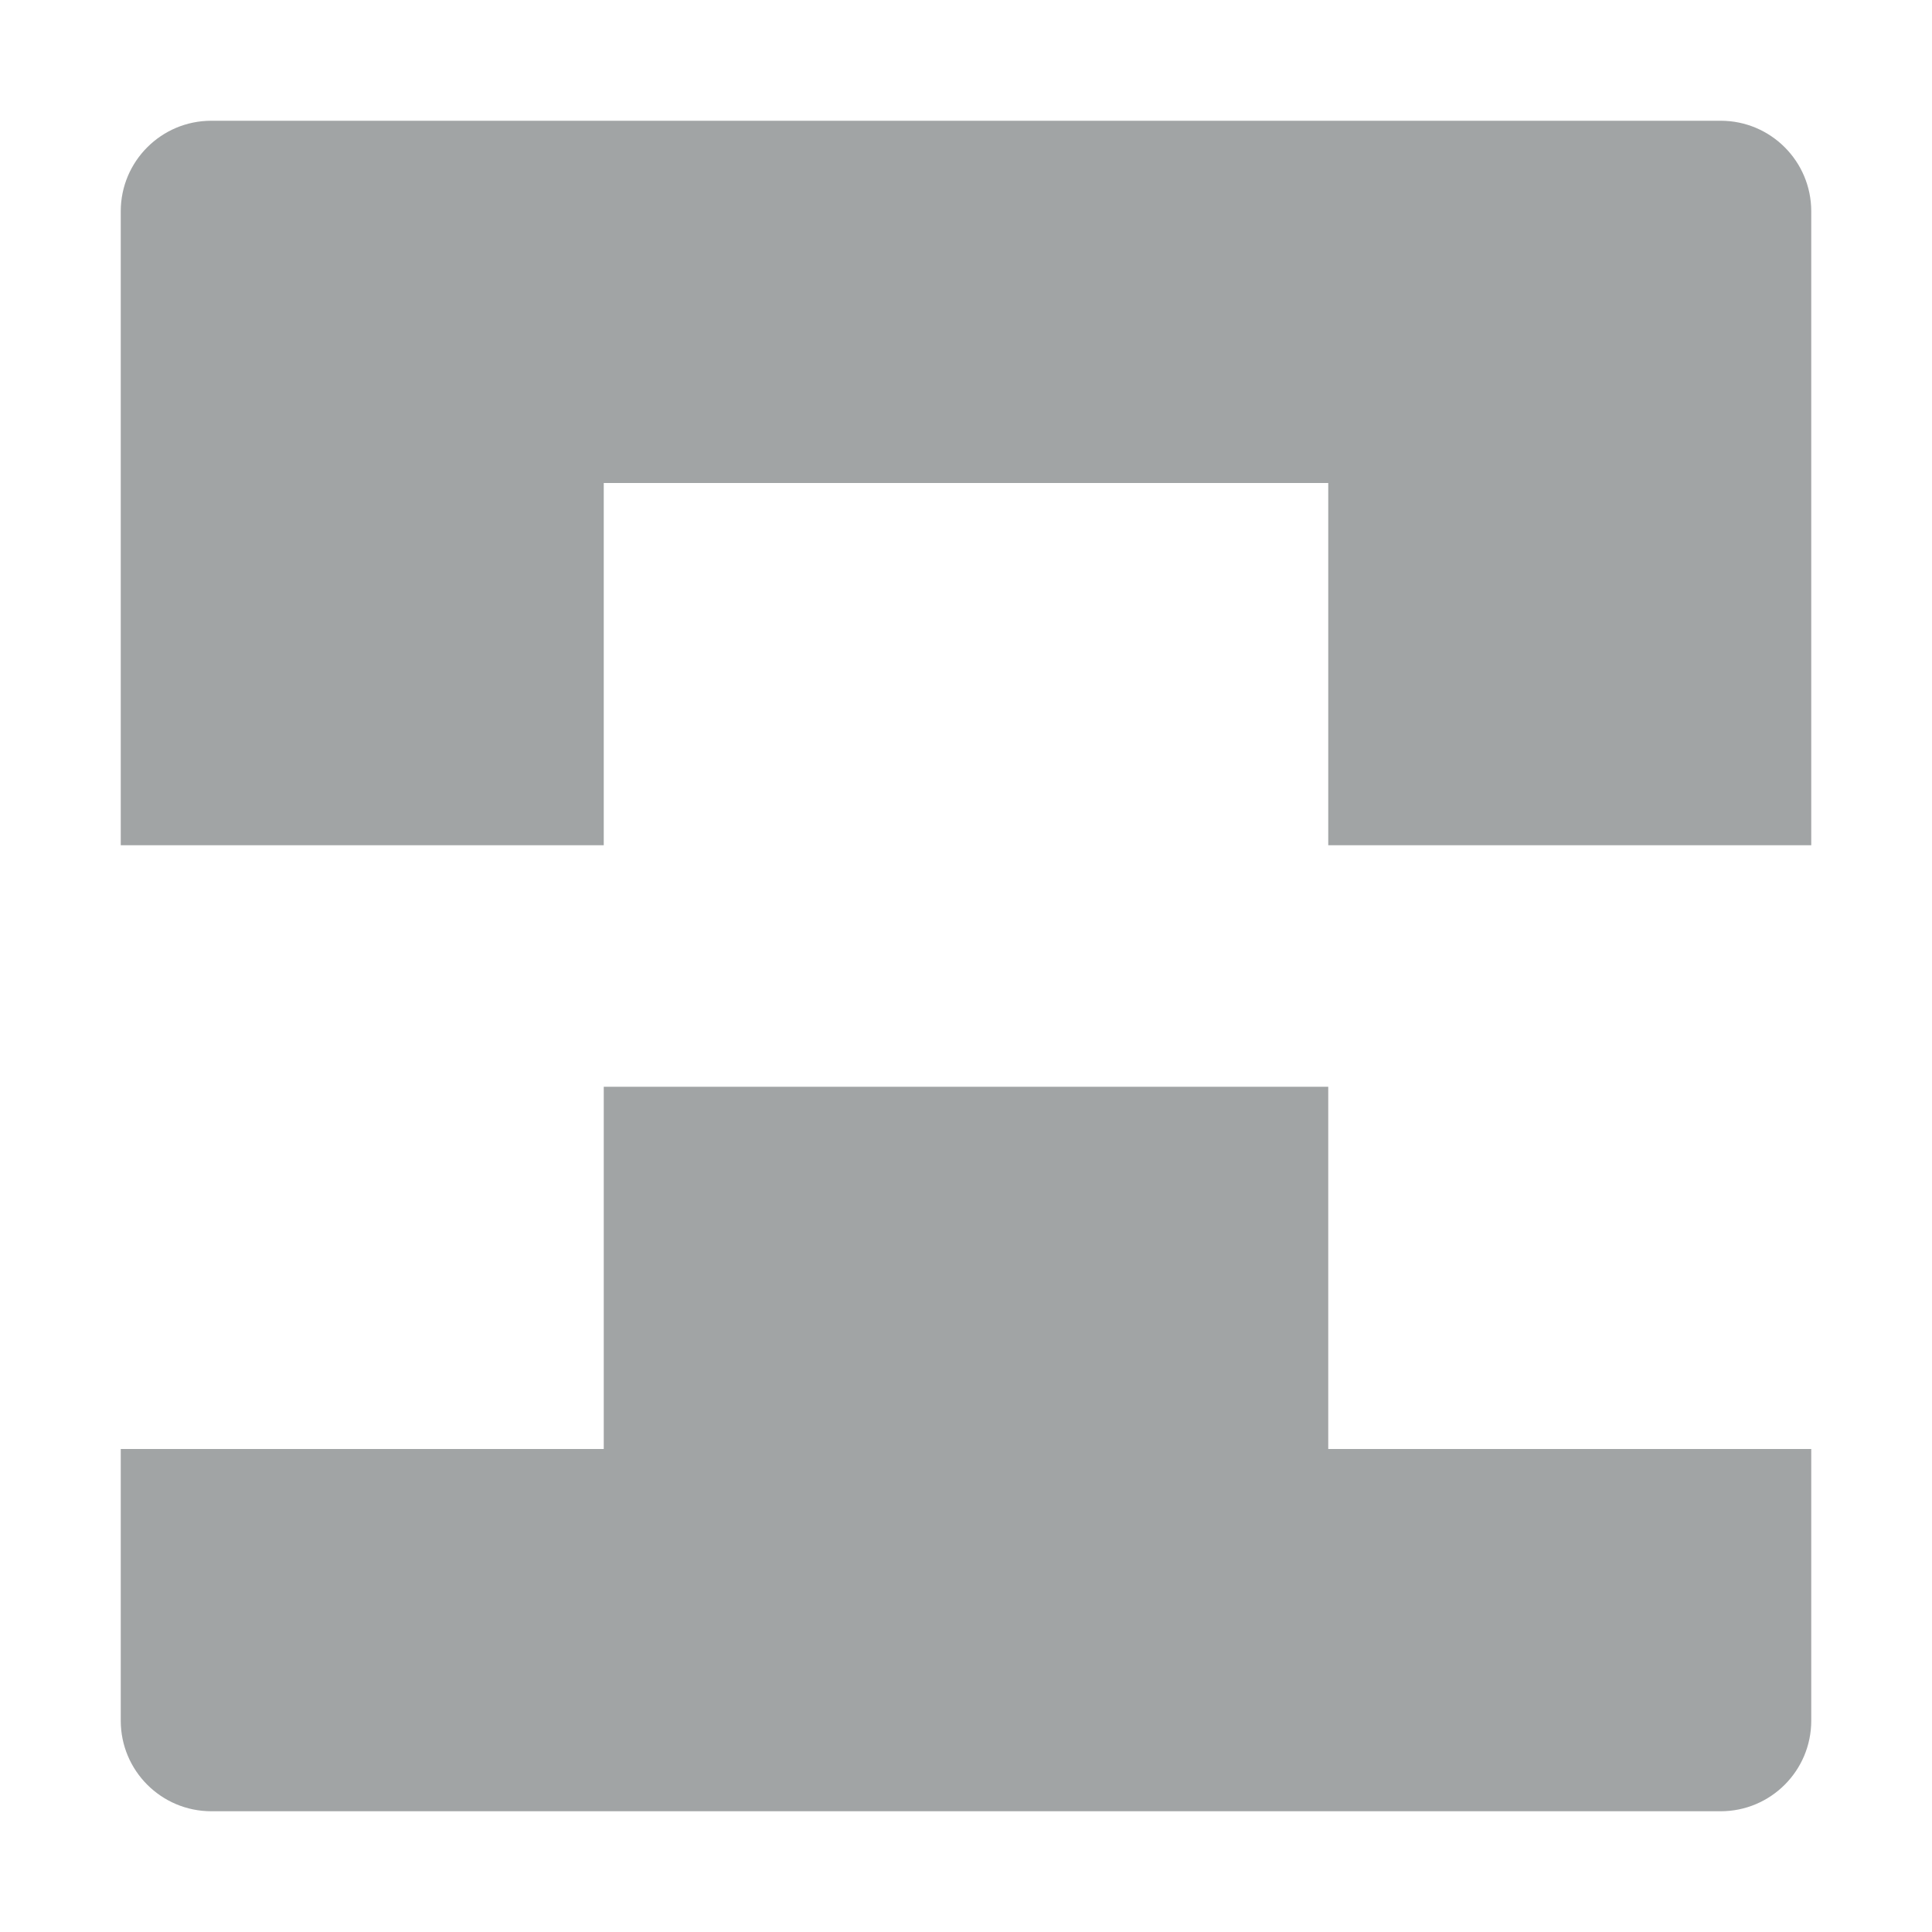
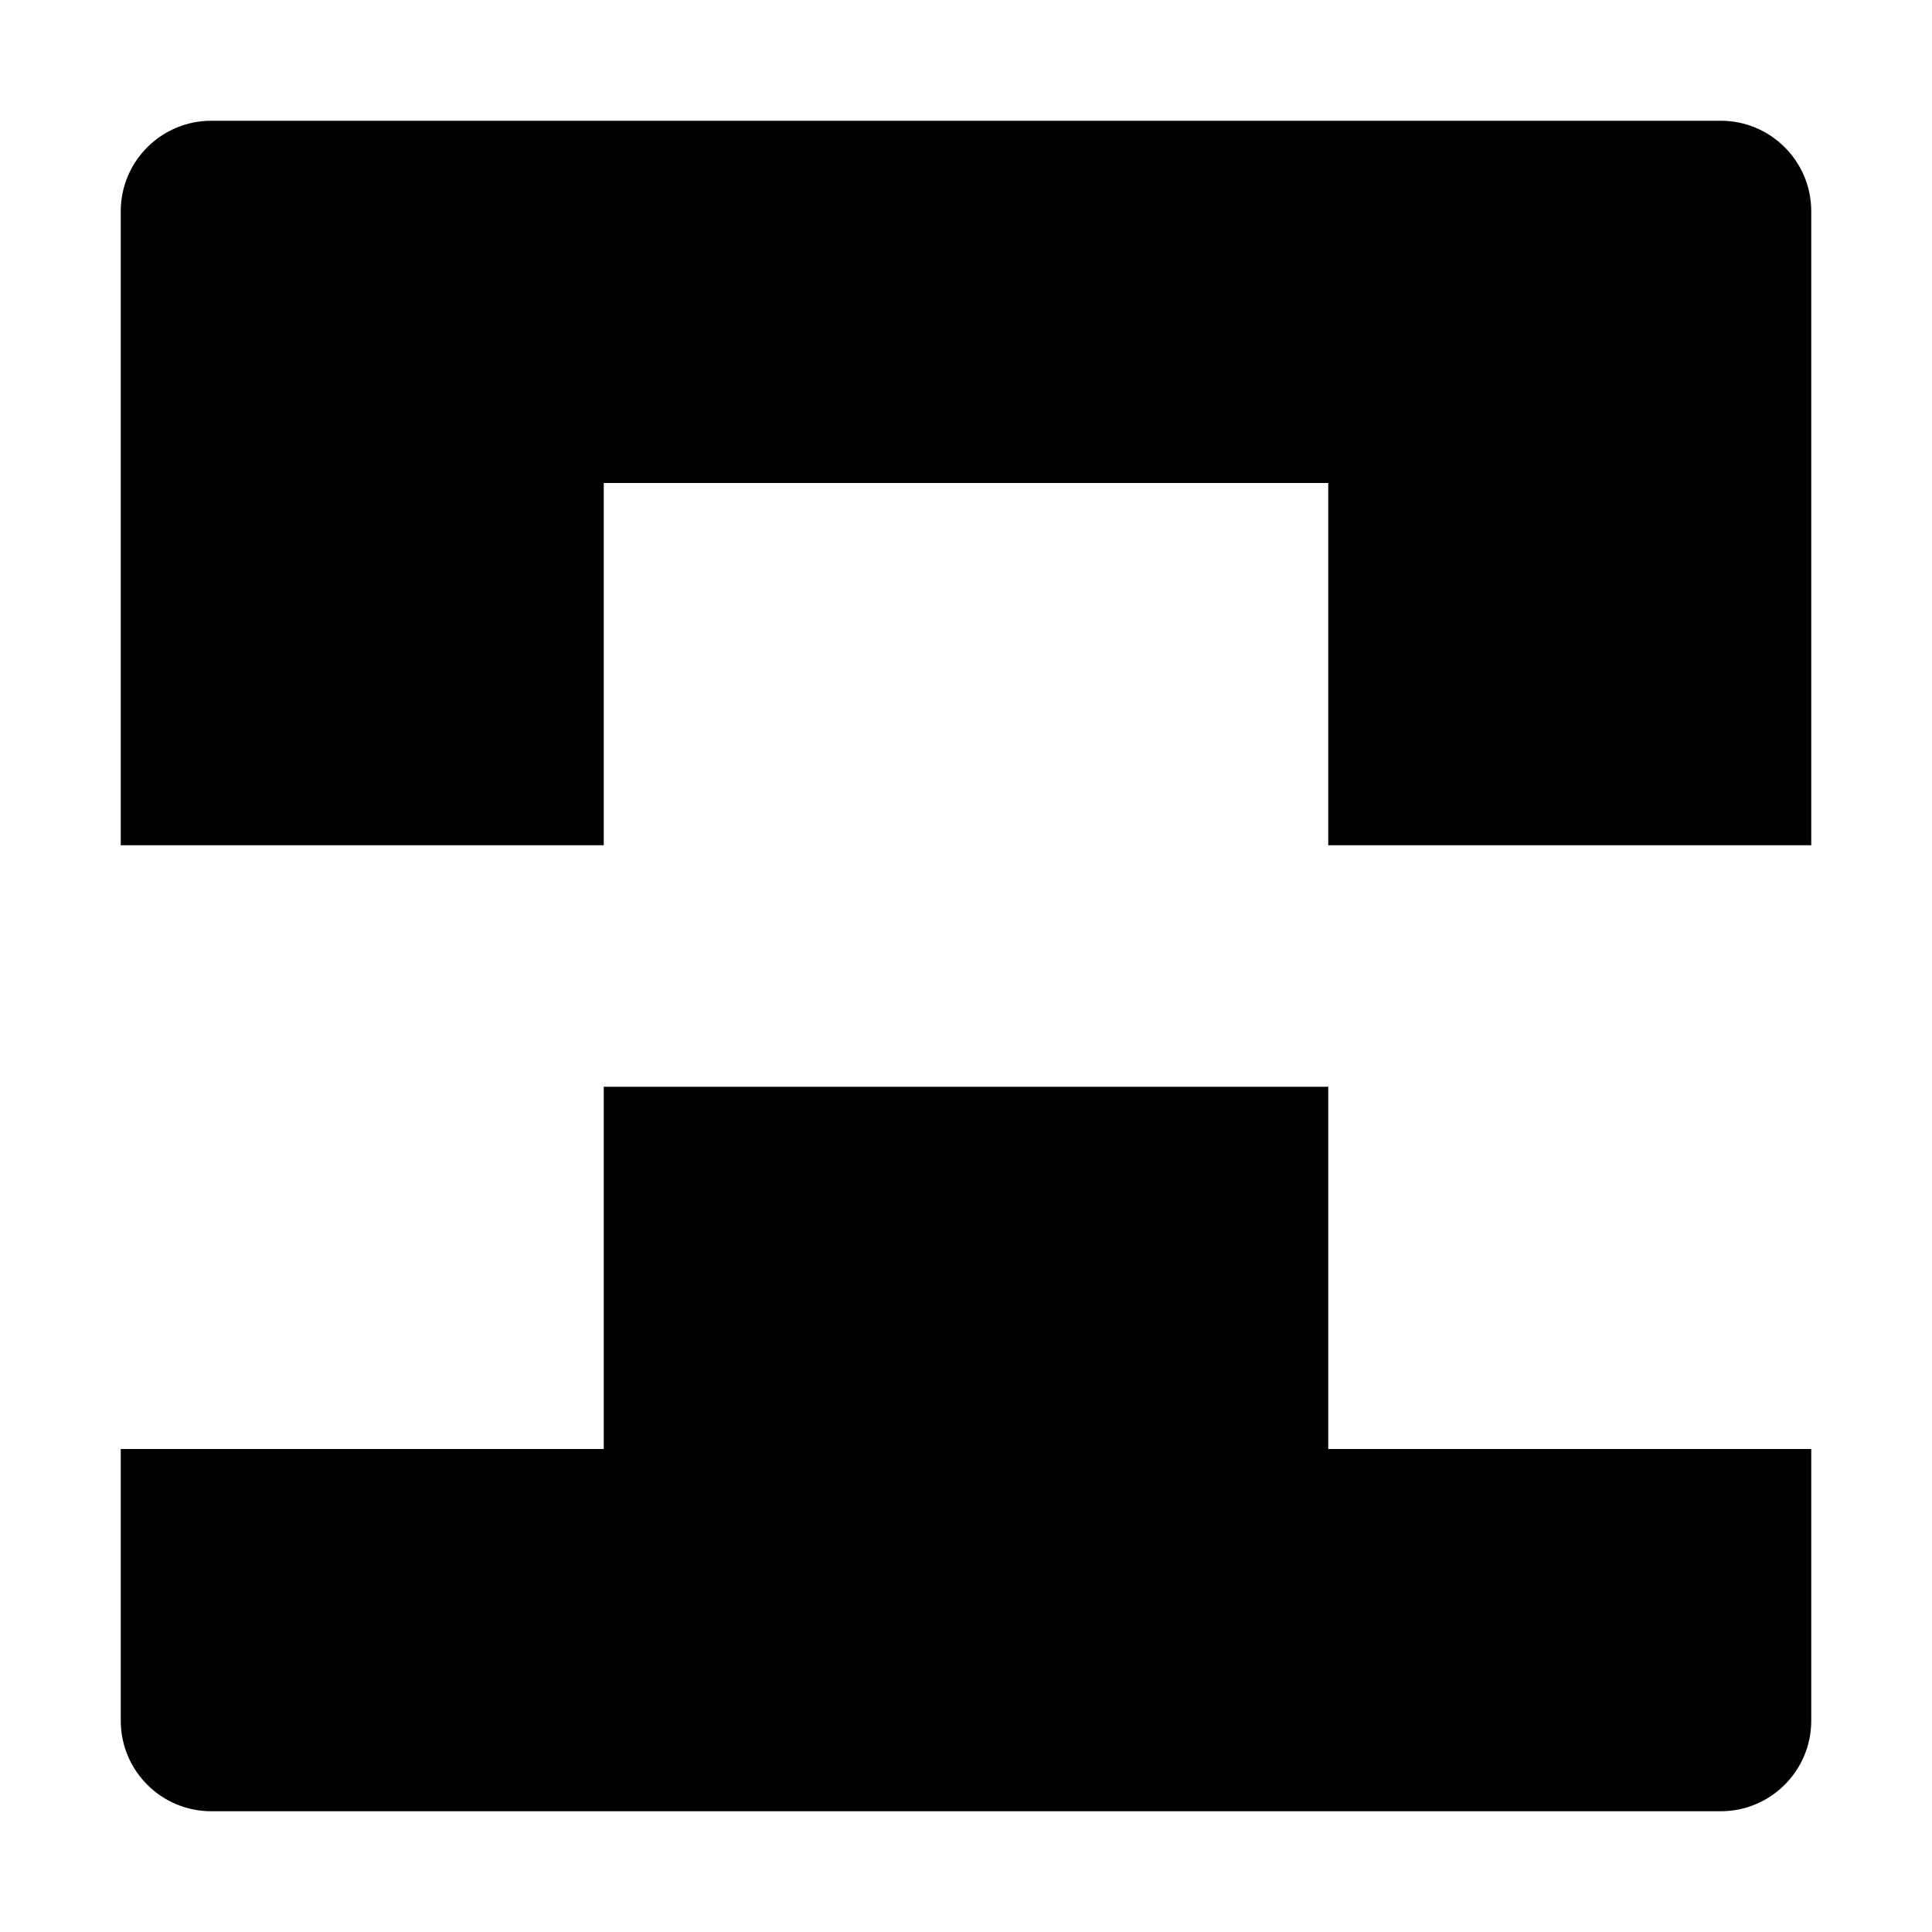
<svg xmlns="http://www.w3.org/2000/svg" width="16" height="16" viewBox="0 0 16 16">
-   <path fill-rule="evenodd" clip-rule="evenodd" d="M1 1.75A.75.75 0 0 1 1.75 1h12.5a.75.75 0 0 1 .75.75V7h-4V4H5v3H1V1.75ZM11 9v3h4v2.25a.75.75 0 0 1-.75.75H1.75a.75.75 0 0 1-.75-.75V12h4V9h6Z" fill="#A1A4A5" />
+   <path fill-rule="evenodd" clip-rule="evenodd" d="M1 1.75A.75.75 0 0 1 1.75 1h12.5a.75.75 0 0 1 .75.75V7h-4V4H5v3H1V1.75ZM11 9v3h4v2.25a.75.75 0 0 1-.75.75H1.75a.75.75 0 0 1-.75-.75V12h4V9h6Z" fill="currentColor" />
</svg>
